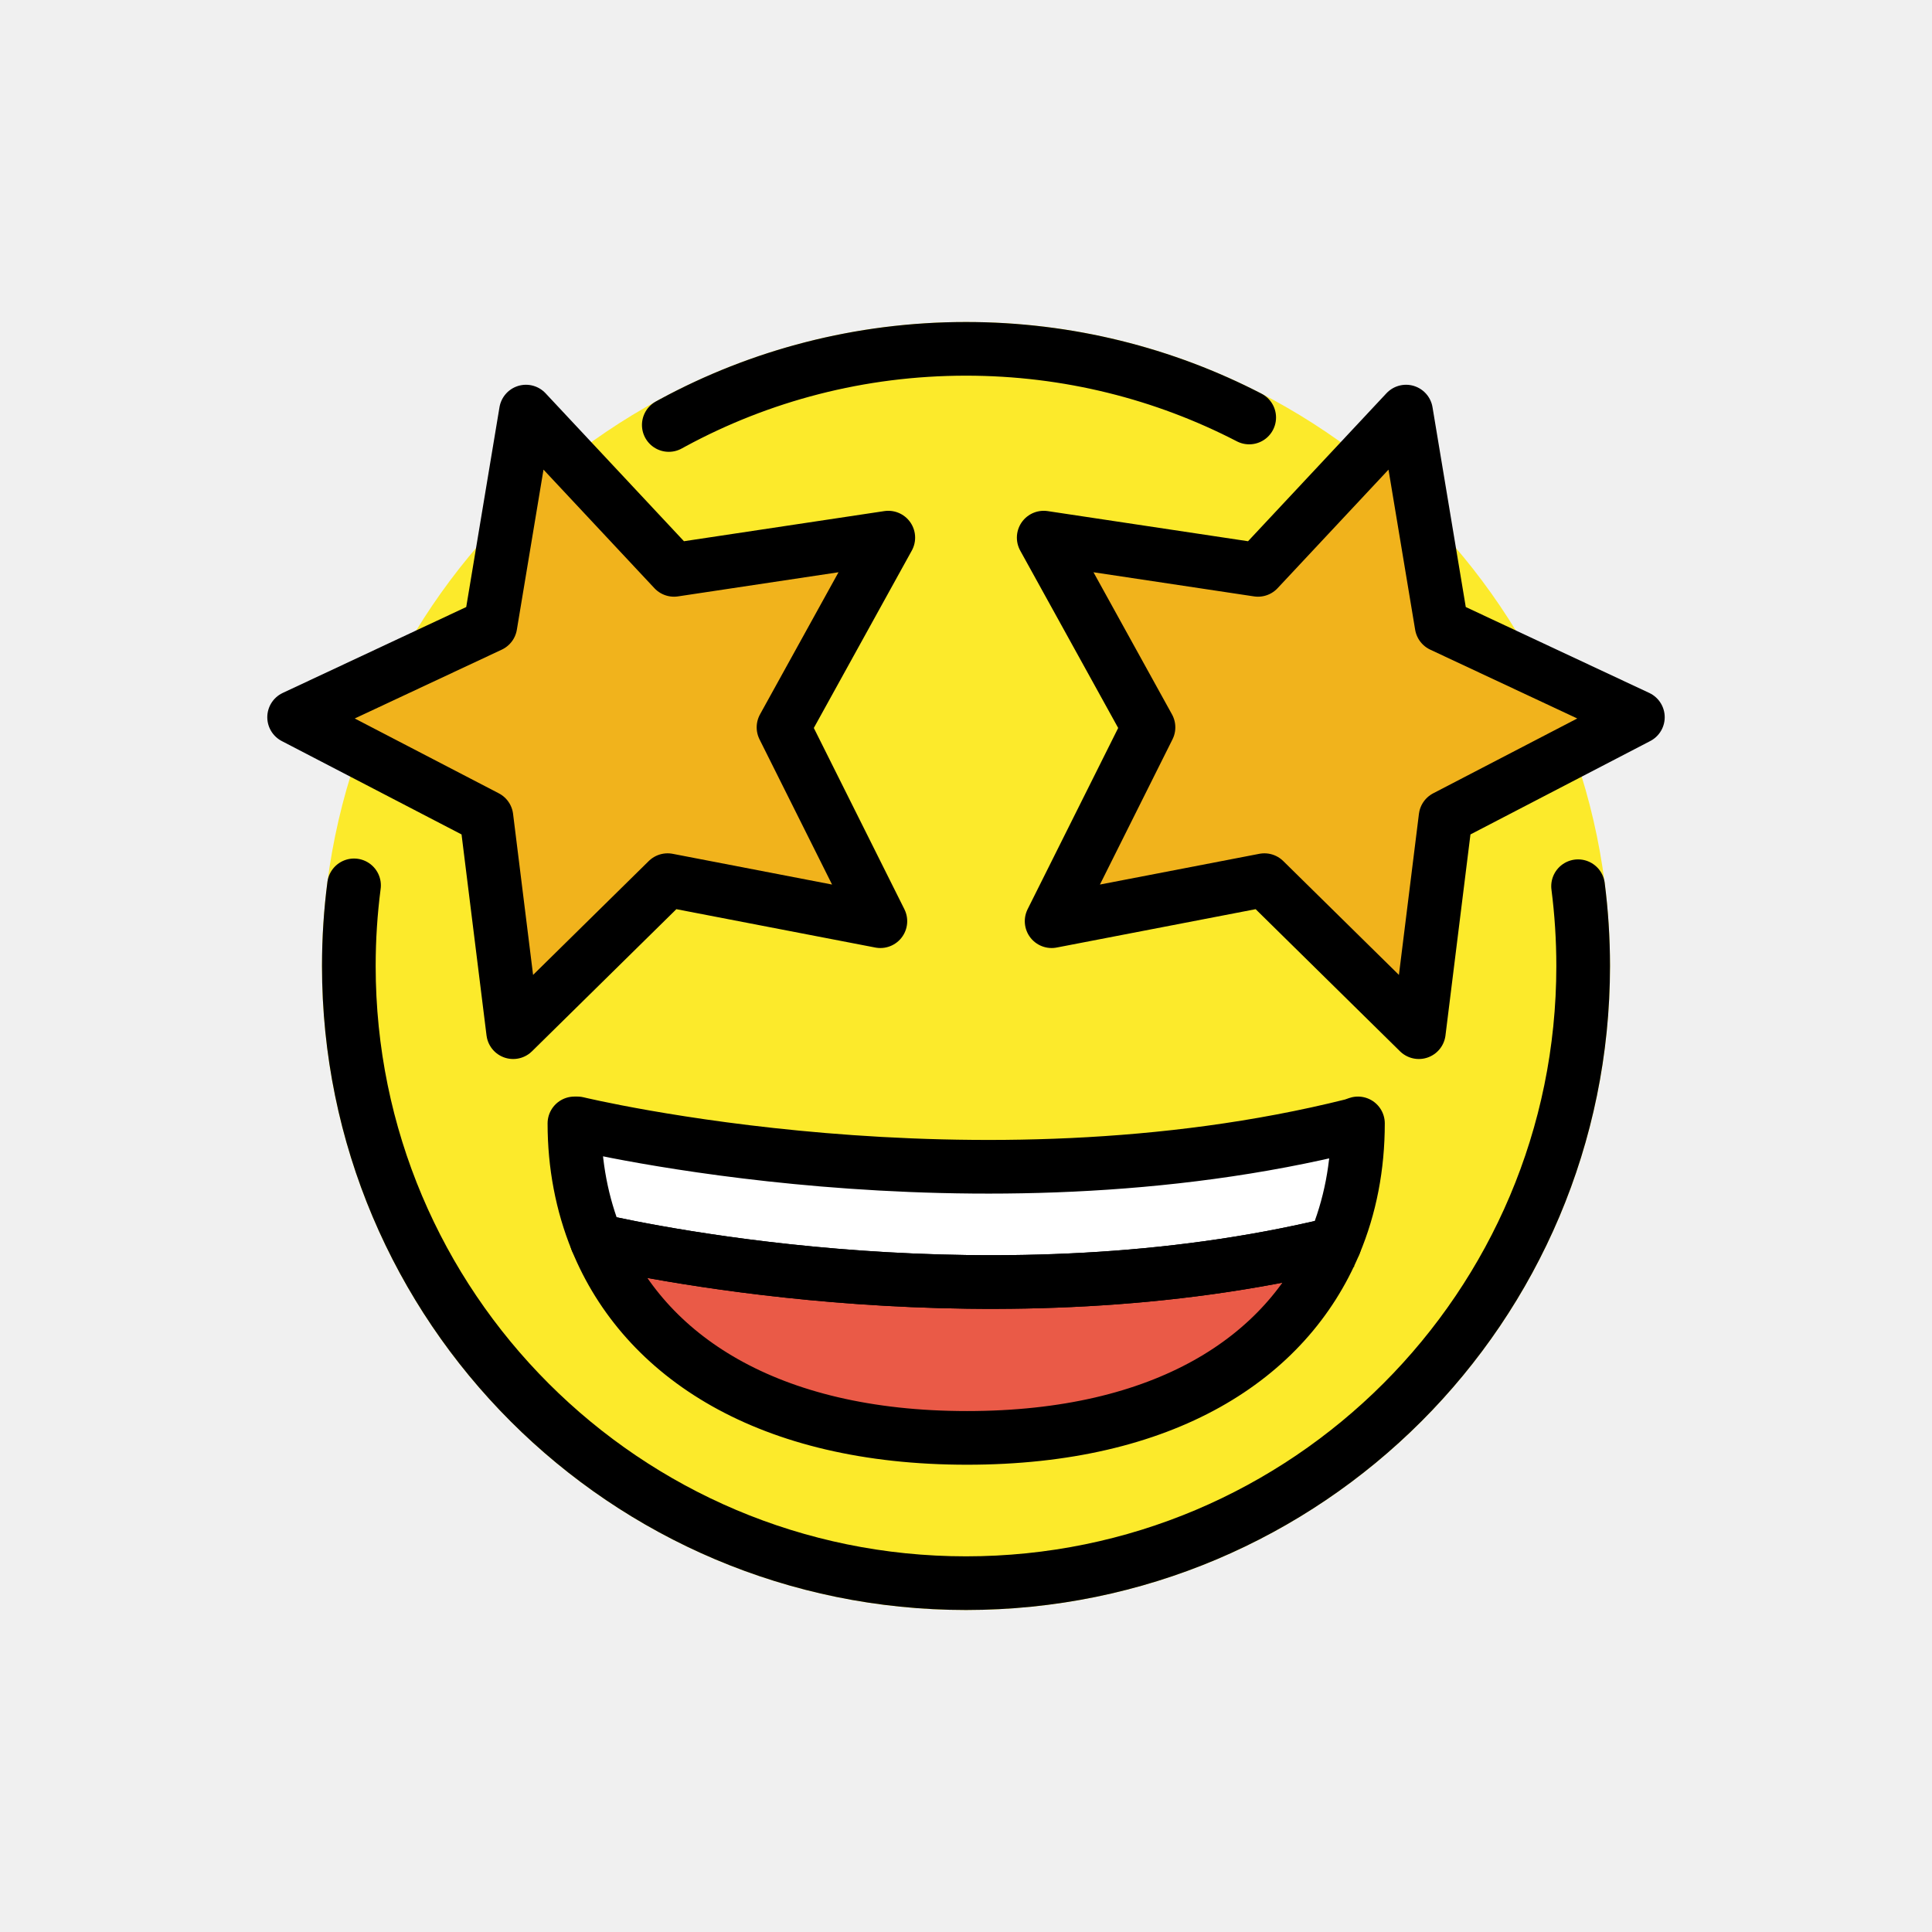
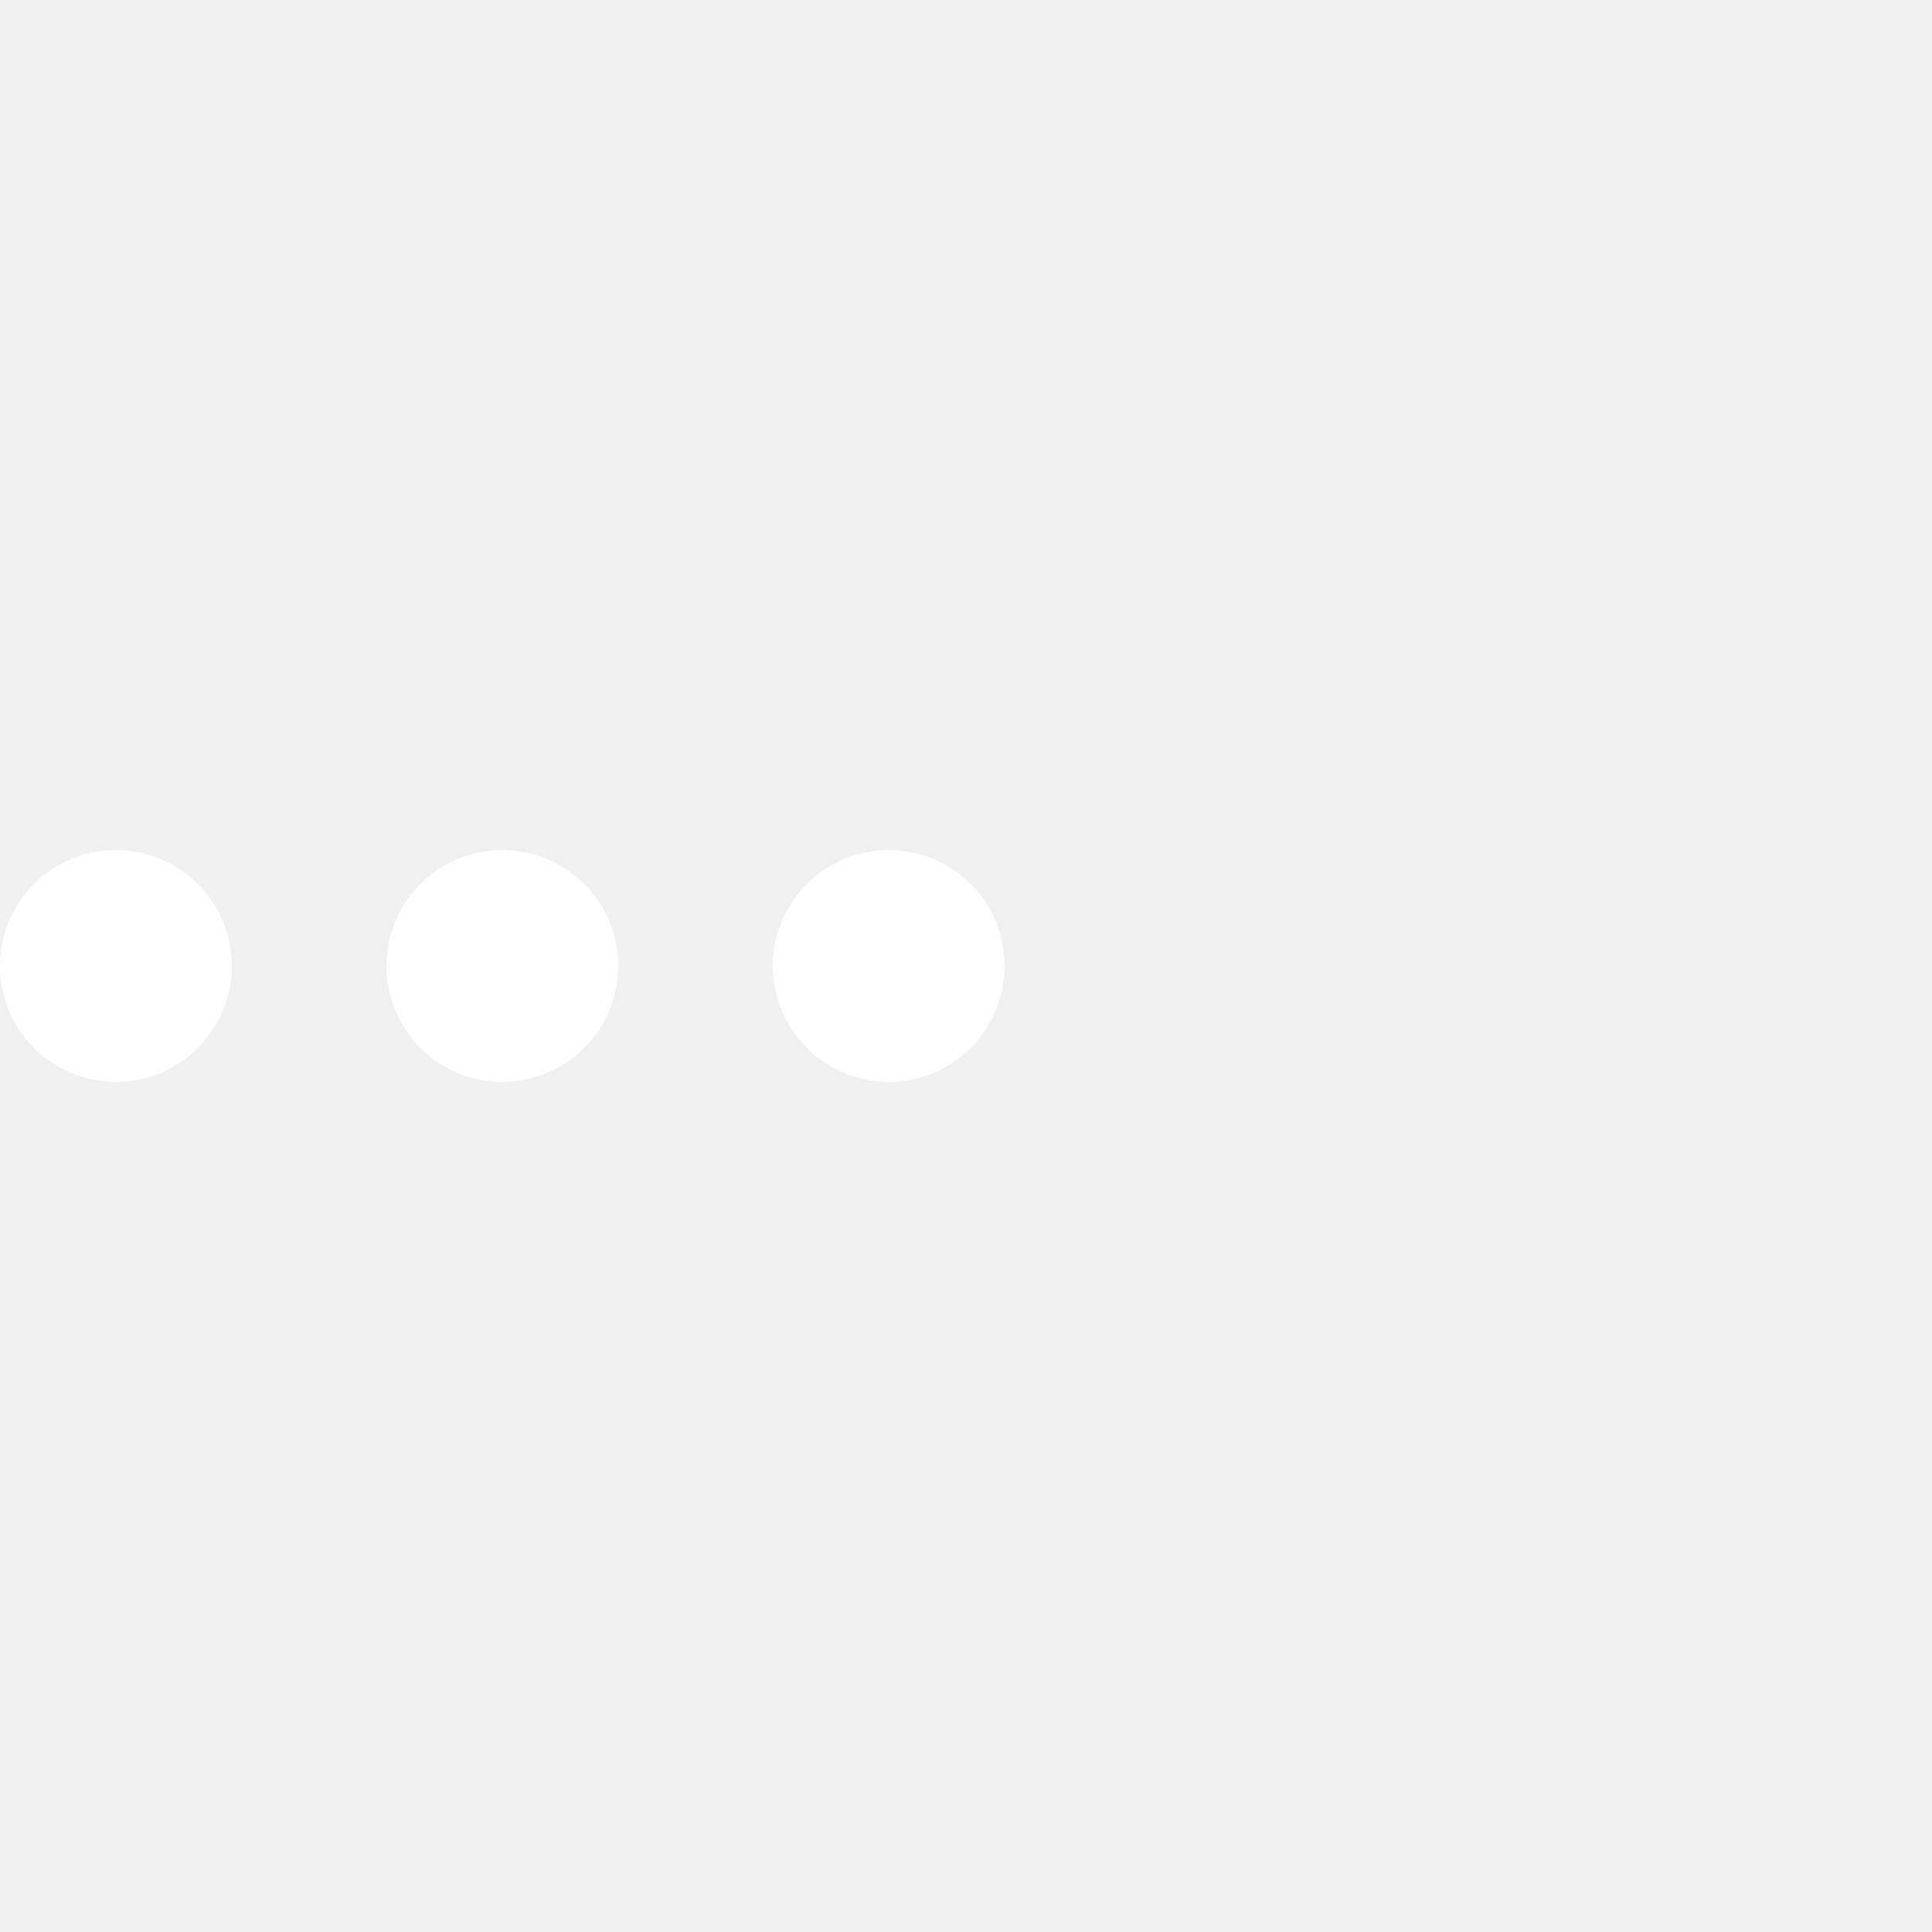
- <svg xmlns="http://www.w3.org/2000/svg" id="emoji" viewBox="0 0 72 72">
-   <g id="color">
-     <circle cx="36" cy="36" r="24" fill="#FCEA2B" />
-     <polygon fill="#F1B31C" points="25.042,21.237 33.029,20.036 29.124,27.106 32.733,34.33 24.804,32.801 19.049,38.466 18.052,30.452 10.886,26.729 18.2,23.305 19.526,15.339" />
-     <polygon fill="#F1B31C" points="46.882,21.237 38.896,20.036 42.801,27.106 39.191,34.33 47.121,32.801 52.876,38.466 53.872,30.452 61.039,26.729 53.725,23.305 52.399,15.339" />
-     <path fill="#EA5A47" d="M49.737,46.356c-1.79,4.27-6.35,7.23-13.7,7.23c-7.41,0-12.03-3.03-13.8-7.36 C24.267,46.686,37.217,49.396,49.737,46.356z" />
-     <path fill="#FFFFFF" d="M50.607,41.866c0,1.6-0.29,3.11-0.87,4.49c-12.52,3.04-25.47,0.33-27.5-0.13 c-0.55-1.35-0.83-2.82-0.83-4.36h0.11c0,0,14.81,3.59,28.89,0.07L50.607,41.866z" />
-   </g>
-   <g id="hair" />
-   <g id="skin" />
-   <g id="skin-shadow" />
-   <g id="line">
-     <path fill="none" stroke="#000000" stroke-linecap="round" stroke-linejoin="round" stroke-miterlimit="10" stroke-width="2" d="M50.607,41.866c0,1.6-0.29,3.11-0.87,4.49c-12.52,3.04-25.47,0.33-27.5-0.13c-0.55-1.35-0.83-2.82-0.83-4.36h0.11 c0,0,14.81,3.59,28.89,0.07L50.607,41.866z" />
-     <path fill="none" stroke="#000000" stroke-linejoin="round" stroke-miterlimit="10" stroke-width="2" d="M49.737,46.356 c-1.79,4.27-6.35,7.23-13.7,7.23c-7.41,0-12.03-3.03-13.8-7.36C24.267,46.686,37.217,49.396,49.737,46.356z" />
-     <path fill="none" stroke="#000000" stroke-linejoin="round" stroke-miterlimit="10" stroke-width="2" d="M50.227,46.236 c-0.16,0.04-0.33,0.08-0.49,0.12" />
-     <path fill="none" stroke="#000000" stroke-linejoin="round" stroke-miterlimit="10" stroke-width="2" d="M22.237,46.226 c-0.19-0.05-0.28-0.07-0.28-0.07" />
-     <path fill="none" stroke="#000000" stroke-linecap="round" stroke-linejoin="round" stroke-miterlimit="10" stroke-width="2" d="M46.554,15.559C43.393,13.924,39.804,13,36,13c-3.955,0-7.676,0.998-10.926,2.756 c-0.05,0.027-0.1,0.054-0.15,0.082" />
-     <path fill="none" stroke="#000000" stroke-linecap="round" stroke-linejoin="round" stroke-miterlimit="10" stroke-width="2" d="M13.194,32.995c-0.128,0.983-0.194,1.986-0.194,3.005c0,12.702,10.297,23,23,23c12.702,0,23-10.298,23-23 c0-1.007-0.065-2-0.19-2.973" />
-     <polygon fill="none" stroke="#000000" stroke-linecap="round" stroke-linejoin="round" stroke-miterlimit="10" stroke-width="2" points="25.118,21.237 33.104,20.036 29.199,27.106 32.809,34.33 24.879,32.801 19.124,38.466 18.128,30.452 10.961,26.729 18.275,23.305 19.601,15.339" />
-     <polygon fill="none" stroke="#000000" stroke-linecap="round" stroke-linejoin="round" stroke-miterlimit="10" stroke-width="2" points="46.882,21.237 38.896,20.036 42.801,27.106 39.191,34.33 47.121,32.801 52.876,38.466 53.872,30.452 61.039,26.729 53.725,23.305 52.399,15.339" />
-   </g>
+ <svg xmlns="http://www.w3.org/2000/svg" version="1.1" id="L4" x="0px" y="0px" viewBox="0 0 100 100" enable-background="new 0 0 0 0" xml:space="preserve">
+   <circle fill="#fff" stroke="none" cx="6" cy="50" r="6">
+     <animate attributeName="opacity" dur="1s" values="0;1;0" repeatCount="indefinite" begin="0.1" />
+   </circle>
+   <circle fill="#fff" stroke="none" cx="26" cy="50" r="6">
+     <animate attributeName="opacity" dur="1s" values="0;1;0" repeatCount="indefinite" begin="0.2" />
+   </circle>
+   <circle fill="#fff" stroke="none" cx="46" cy="50" r="6">
+     <animate attributeName="opacity" dur="1s" values="0;1;0" repeatCount="indefinite" begin="0.3" />
+   </circle>
</svg>
